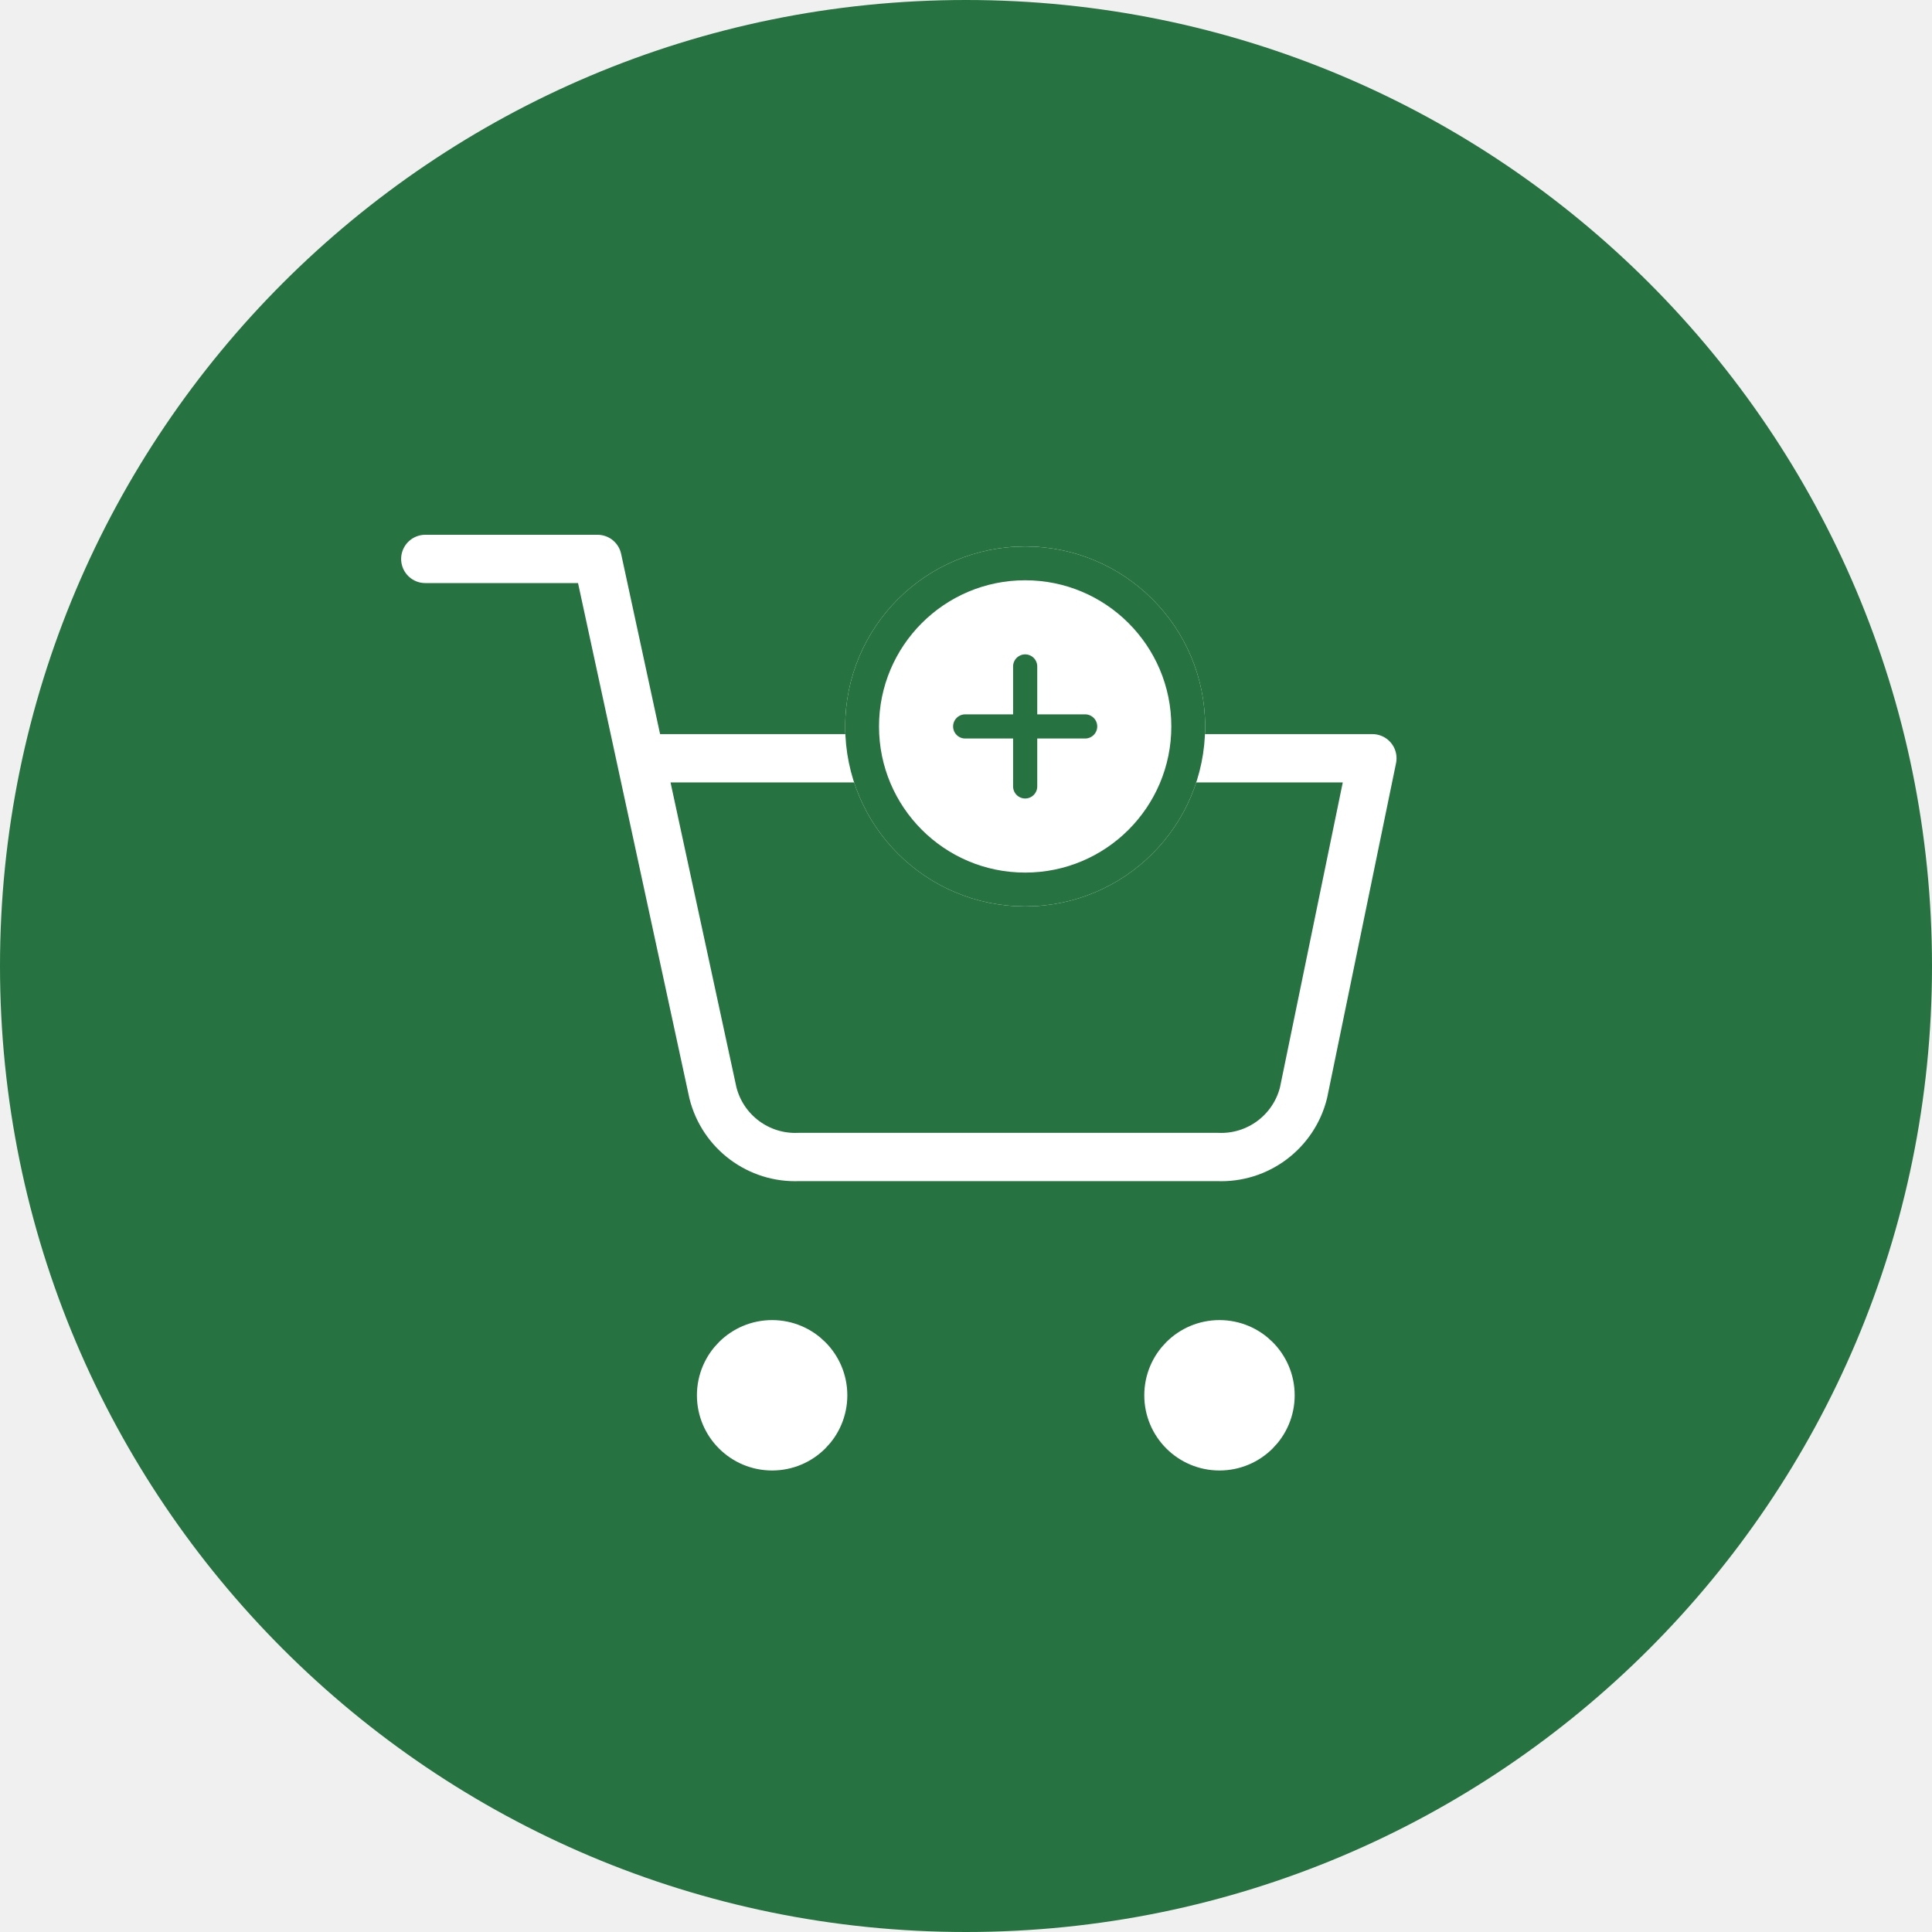
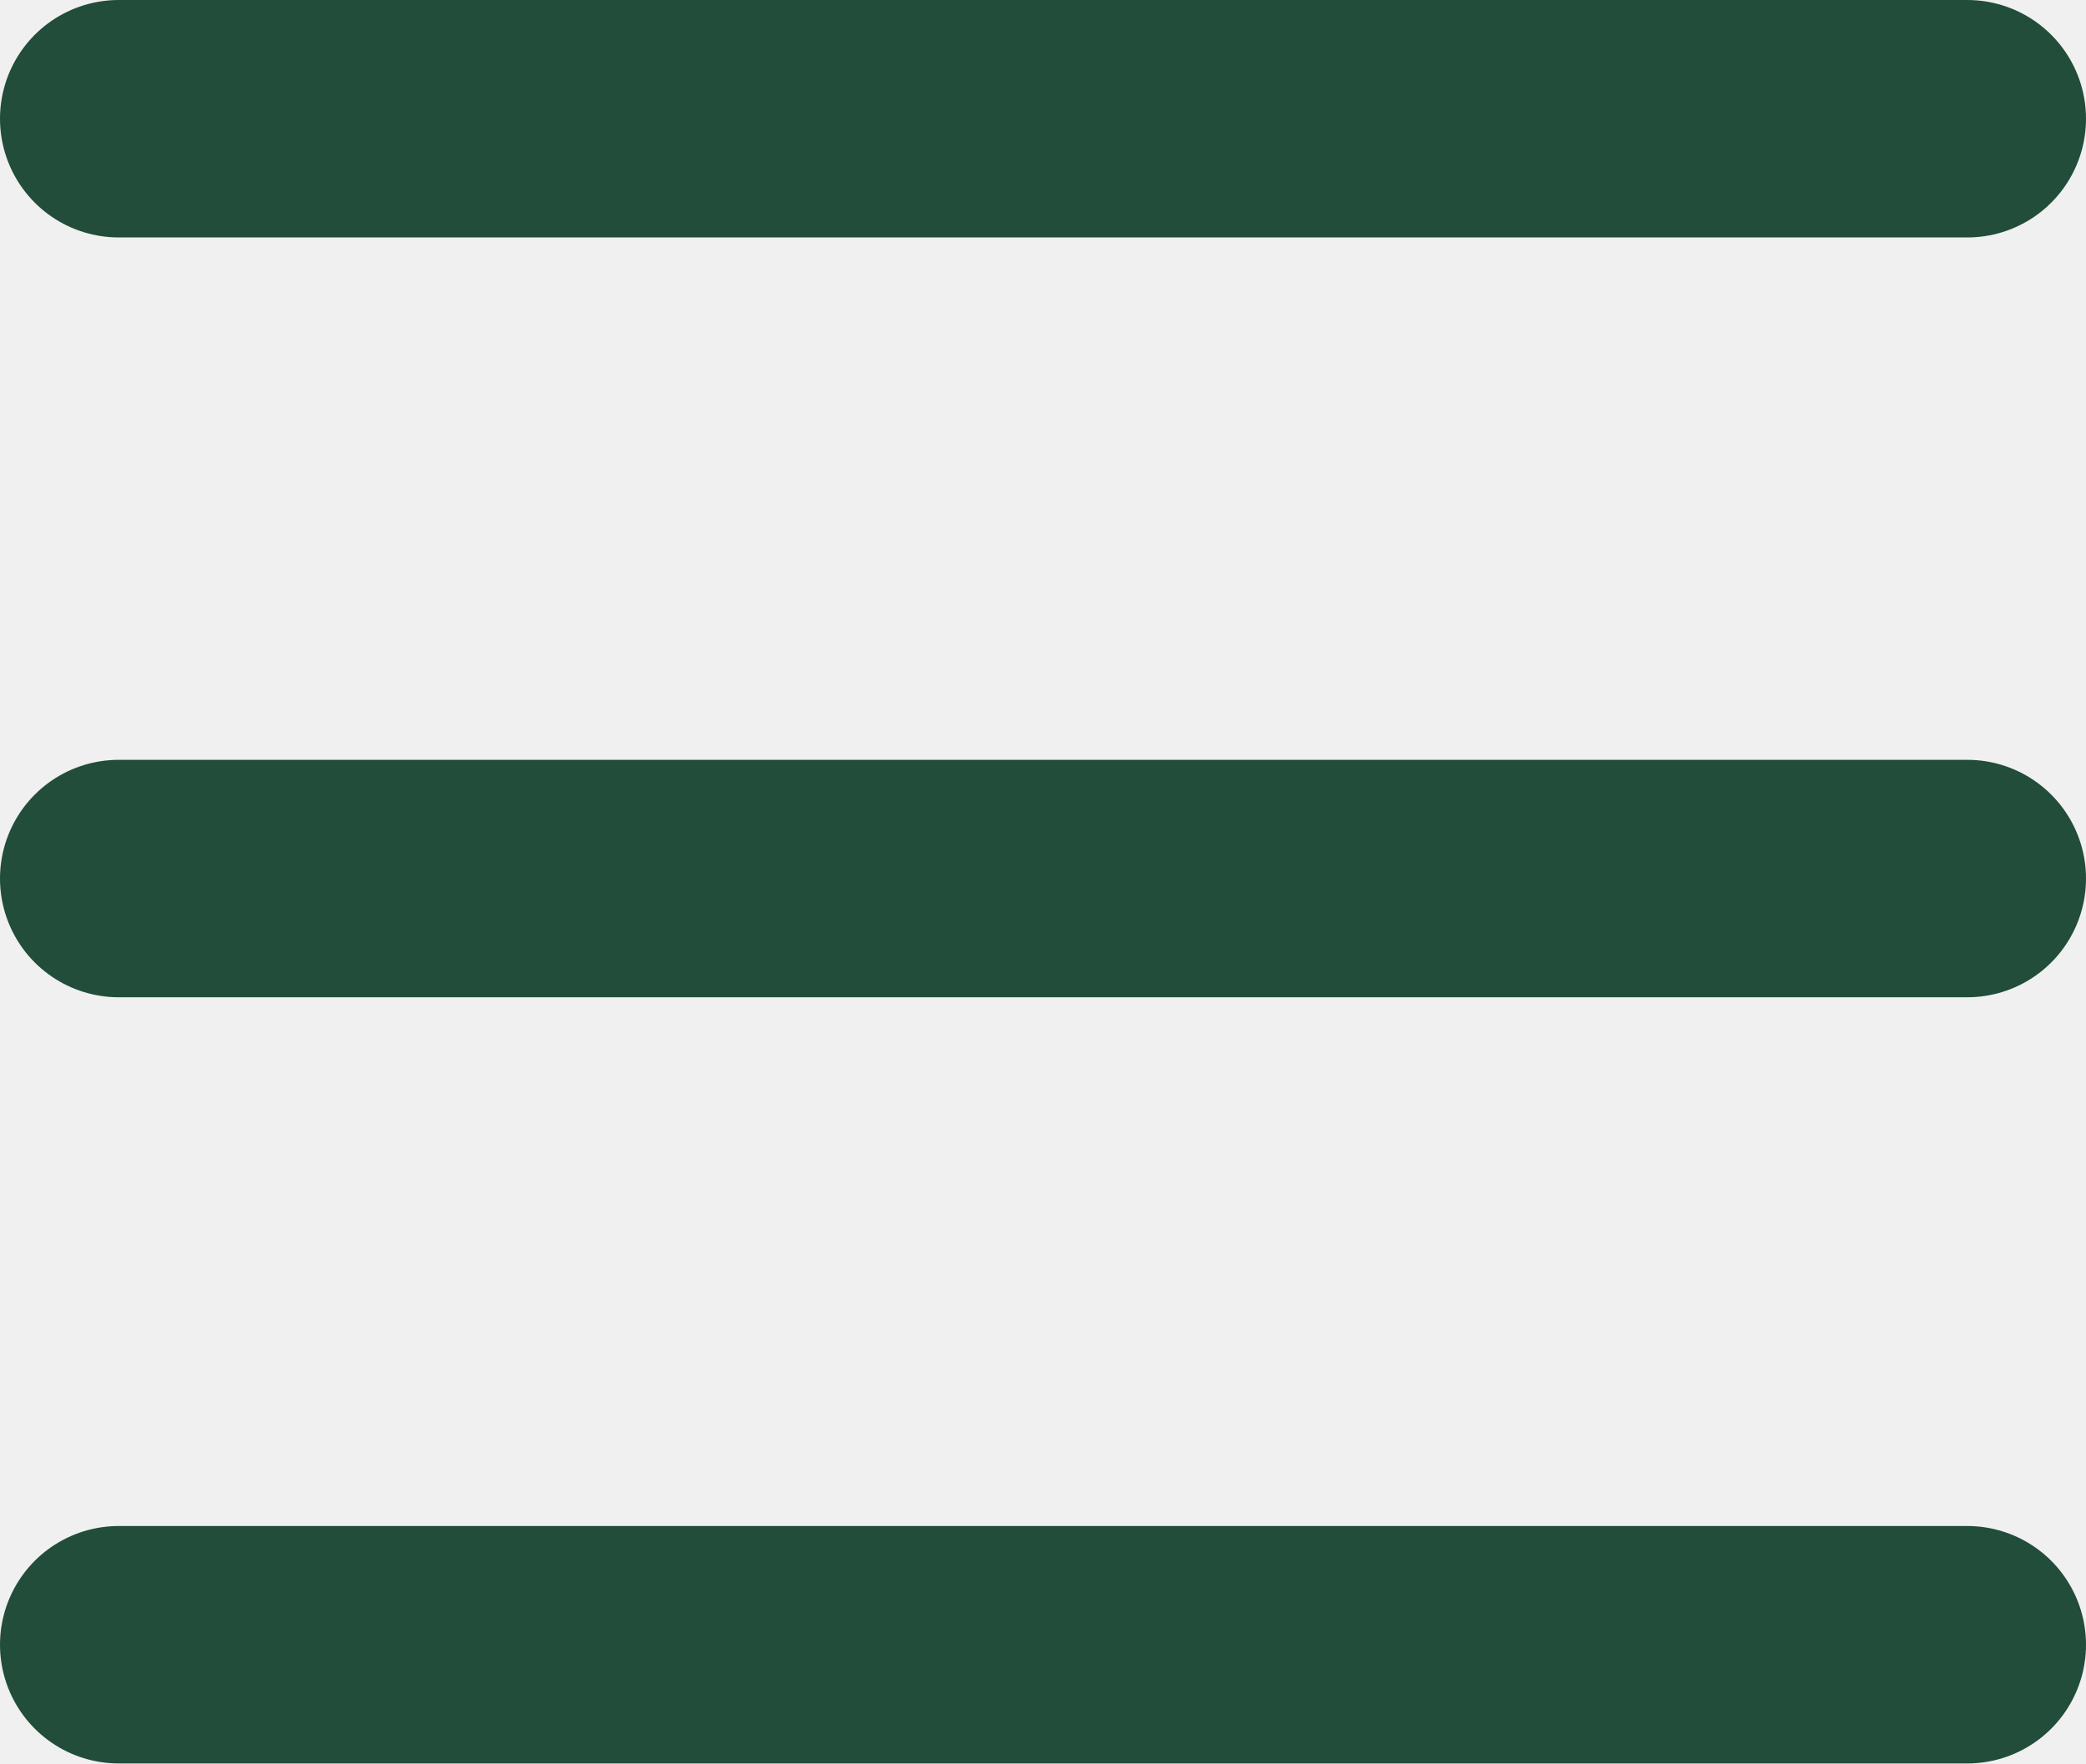
- <svg xmlns="http://www.w3.org/2000/svg" id="Group_985" data-name="Group 985" width="40" height="40" viewBox="0 0 40 40">
-   <circle id="Ellipse_129" data-name="Ellipse 129" cx="20" cy="20" r="20" fill="#267240" />
-   <g id="Group_984" data-name="Group 984" transform="translate(8.805 11.314)">
-     <g id="Icon_feather-shopping-cart" data-name="Icon feather-shopping-cart" transform="translate(0 0.258)">
-       <path id="Path_63" data-name="Path 63" d="M14.113,31.057A1.057,1.057,0,1,1,13.057,30,1.057,1.057,0,0,1,14.113,31.057Z" transform="translate(-5.875 -13.741)" fill="#fff" stroke="#fff" stroke-linecap="round" stroke-linejoin="round" stroke-width="1" />
-       <path id="Path_64" data-name="Path 64" d="M30.613,31.057A1.057,1.057,0,1,1,29.557,30,1.057,1.057,0,0,1,30.613,31.057Z" transform="translate(-13.113 -13.741)" fill="#fff" stroke="#fff" stroke-linecap="round" stroke-linejoin="round" stroke-width="1" />
-       <path id="Path_65" data-name="Path 65" d="M1.5,1.5H5.066L7.455,12.553a1.757,1.757,0,0,0,1.783,1.329H17.9a1.757,1.757,0,0,0,1.783-1.329l1.426-6.926H5.958" transform="translate(-1.5 -1.5)" fill="none" stroke="#fff" stroke-linecap="round" stroke-linejoin="round" stroke-width="1" />
-     </g>
-     <g id="Group_983" data-name="Group 983" transform="translate(8.694)">
-       <g id="Ellipse_130" data-name="Ellipse 130" fill="#fff" stroke="#267240" stroke-width="0.7">
-         <circle cx="3.726" cy="3.726" r="3.726" stroke="none" />
-         <circle cx="3.726" cy="3.726" r="3.376" fill="none" />
-       </g>
-       <g id="Group_604" data-name="Group 604" transform="translate(2.484 2.484)">
-         <line id="Line_4" data-name="Line 4" x2="2.484" transform="translate(2.484 1.242) rotate(180)" fill="none" stroke="#267240" stroke-linecap="round" stroke-width="0.5" />
-         <line id="Line_5" data-name="Line 5" x2="2.484" transform="translate(1.242 2.484) rotate(-90)" fill="none" stroke="#267240" stroke-linecap="round" stroke-width="0.5" />
-       </g>
-     </g>
+ <svg xmlns="http://www.w3.org/2000/svg" width="21.964" height="18.567" viewBox="0 0 21.964 18.567">
+   <g id="Group_971" data-name="Group 971" transform="translate(-49.588 -21.25)">
+     <line id="Line_77" data-name="Line 77" x2="19.464" transform="translate(50.838 22.5)" fill="none" stroke="#214d3a" stroke-linecap="round" stroke-width="2.5" />
+     <line id="Line_78" data-name="Line 78" x2="19.464" transform="translate(50.838 30.5)" fill="none" stroke="#214d3a" stroke-linecap="round" stroke-width="2.5" />
+     <line id="Line_79" data-name="Line 79" x2="19.464" transform="translate(50.838 38.567)" fill="none" stroke="#214d3a" stroke-linecap="round" stroke-width="2.5" />
  </g>
</svg>
